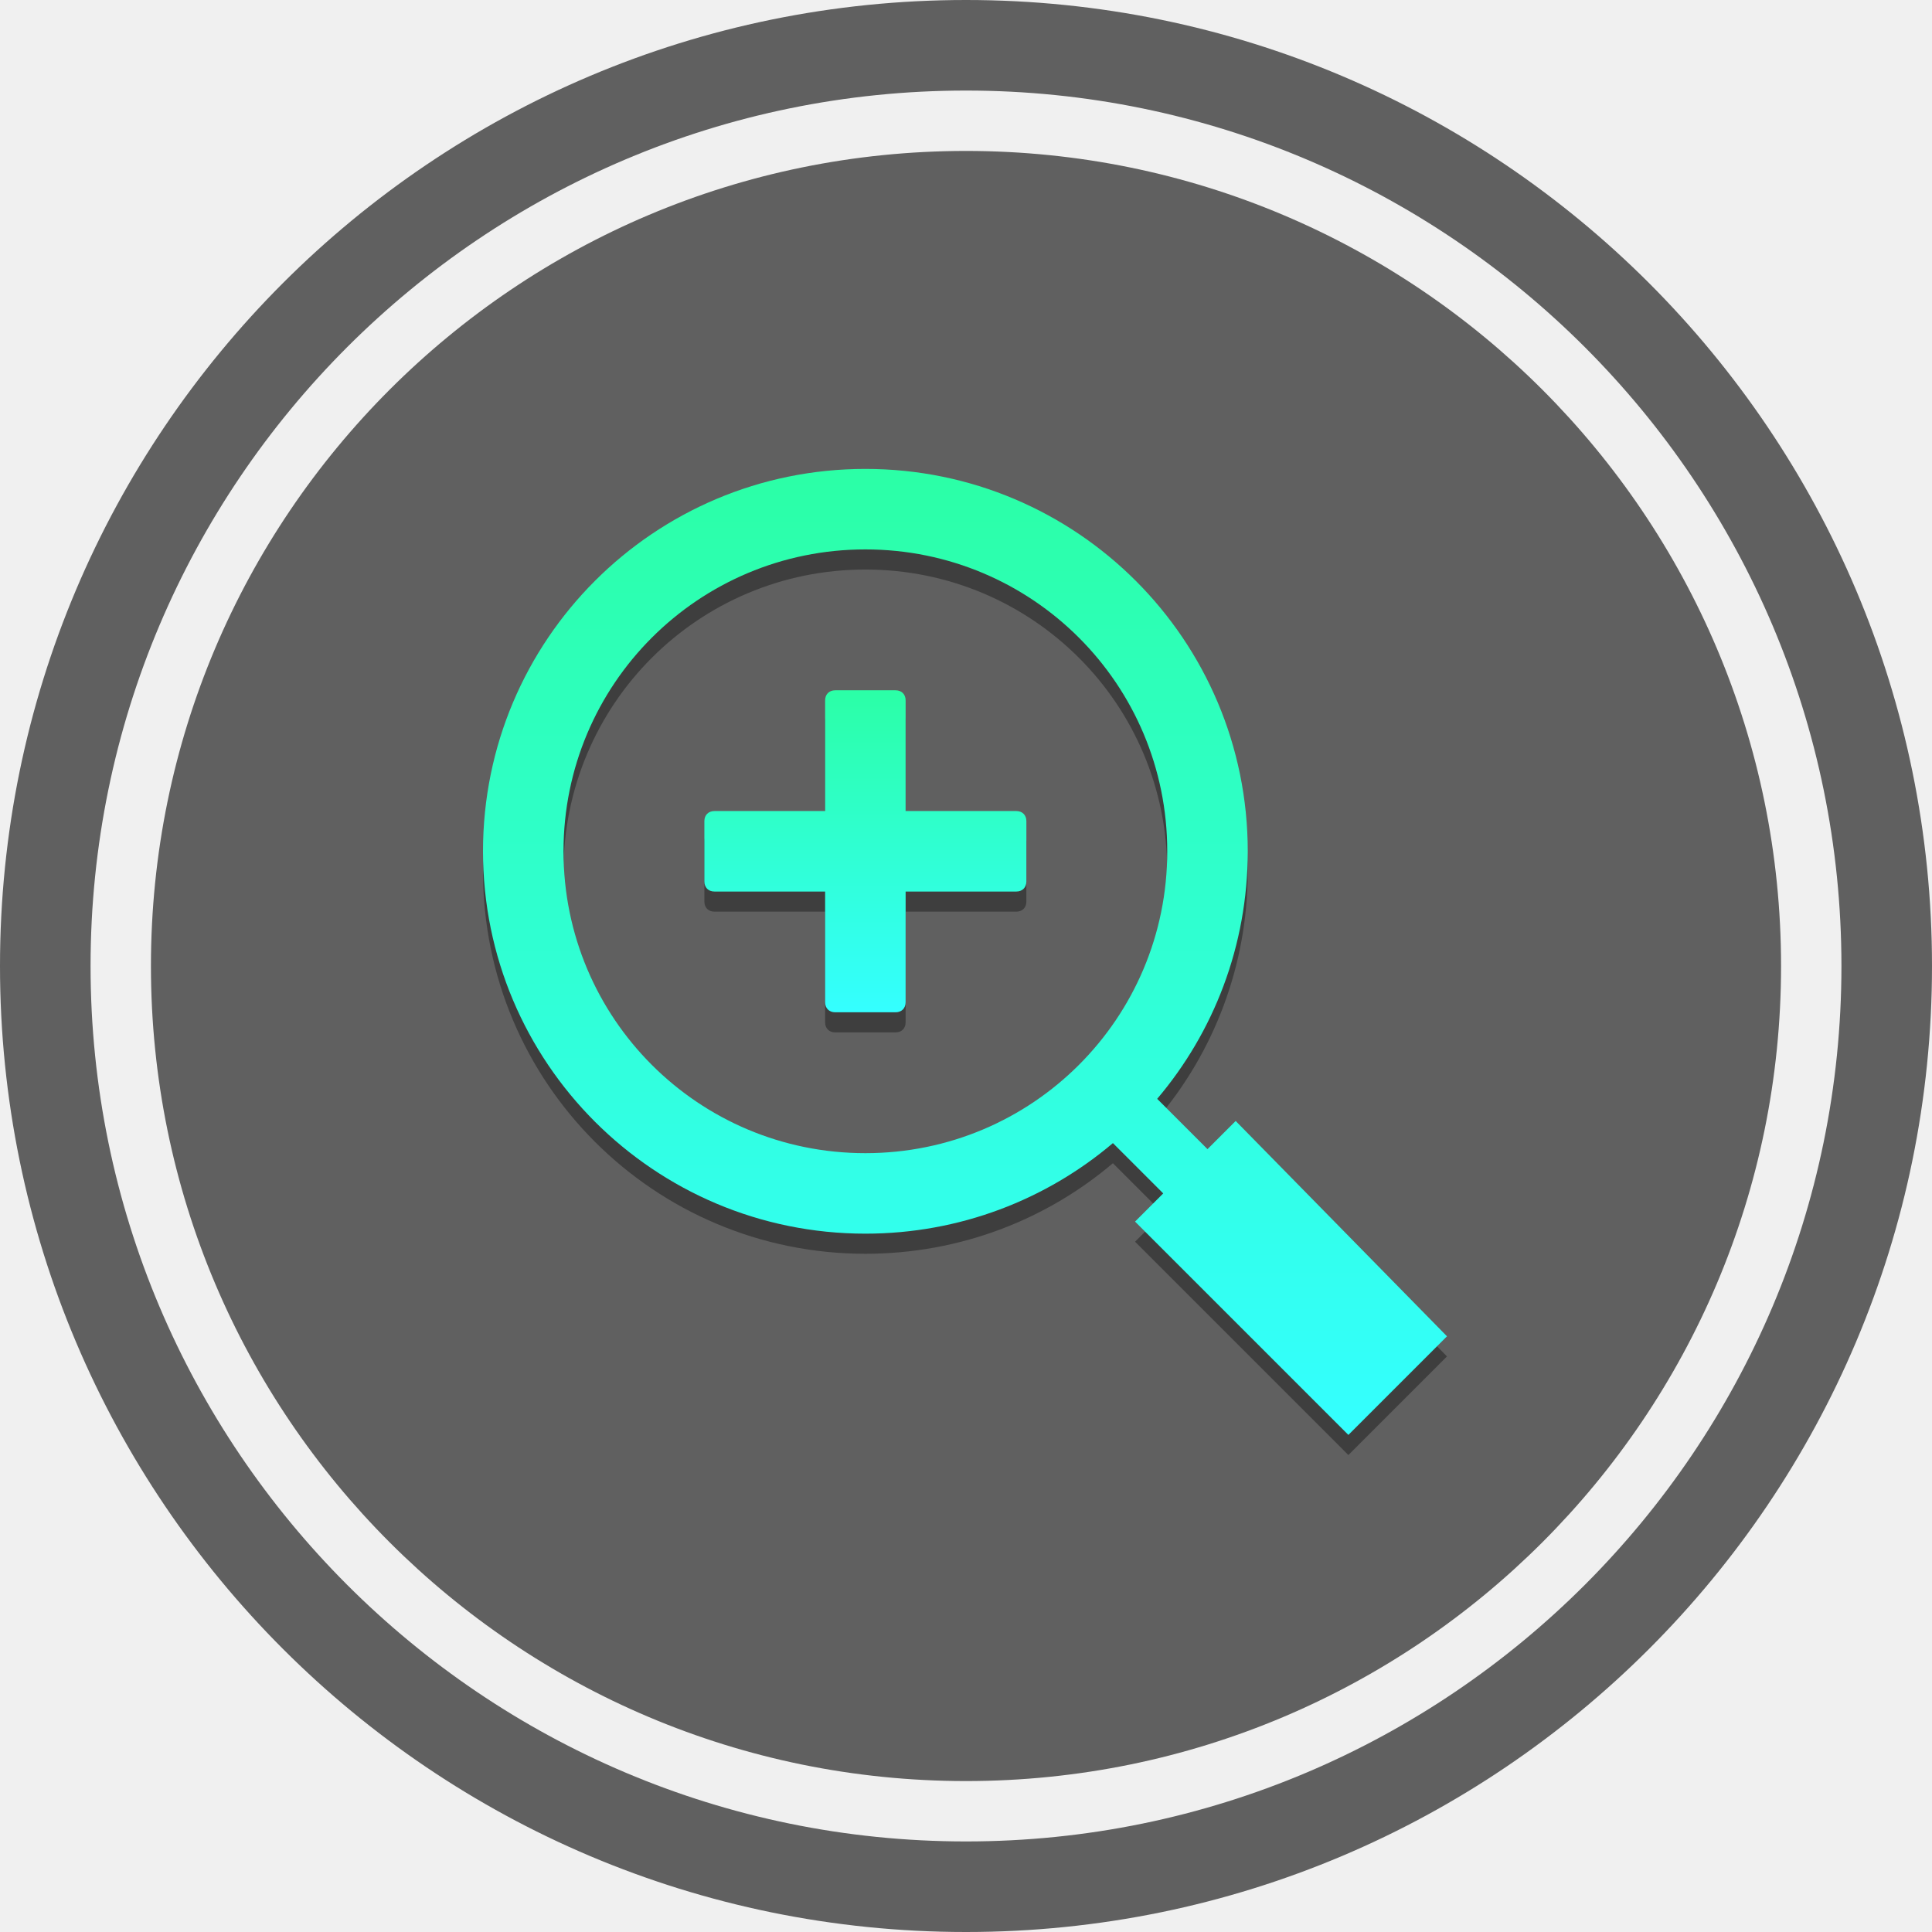
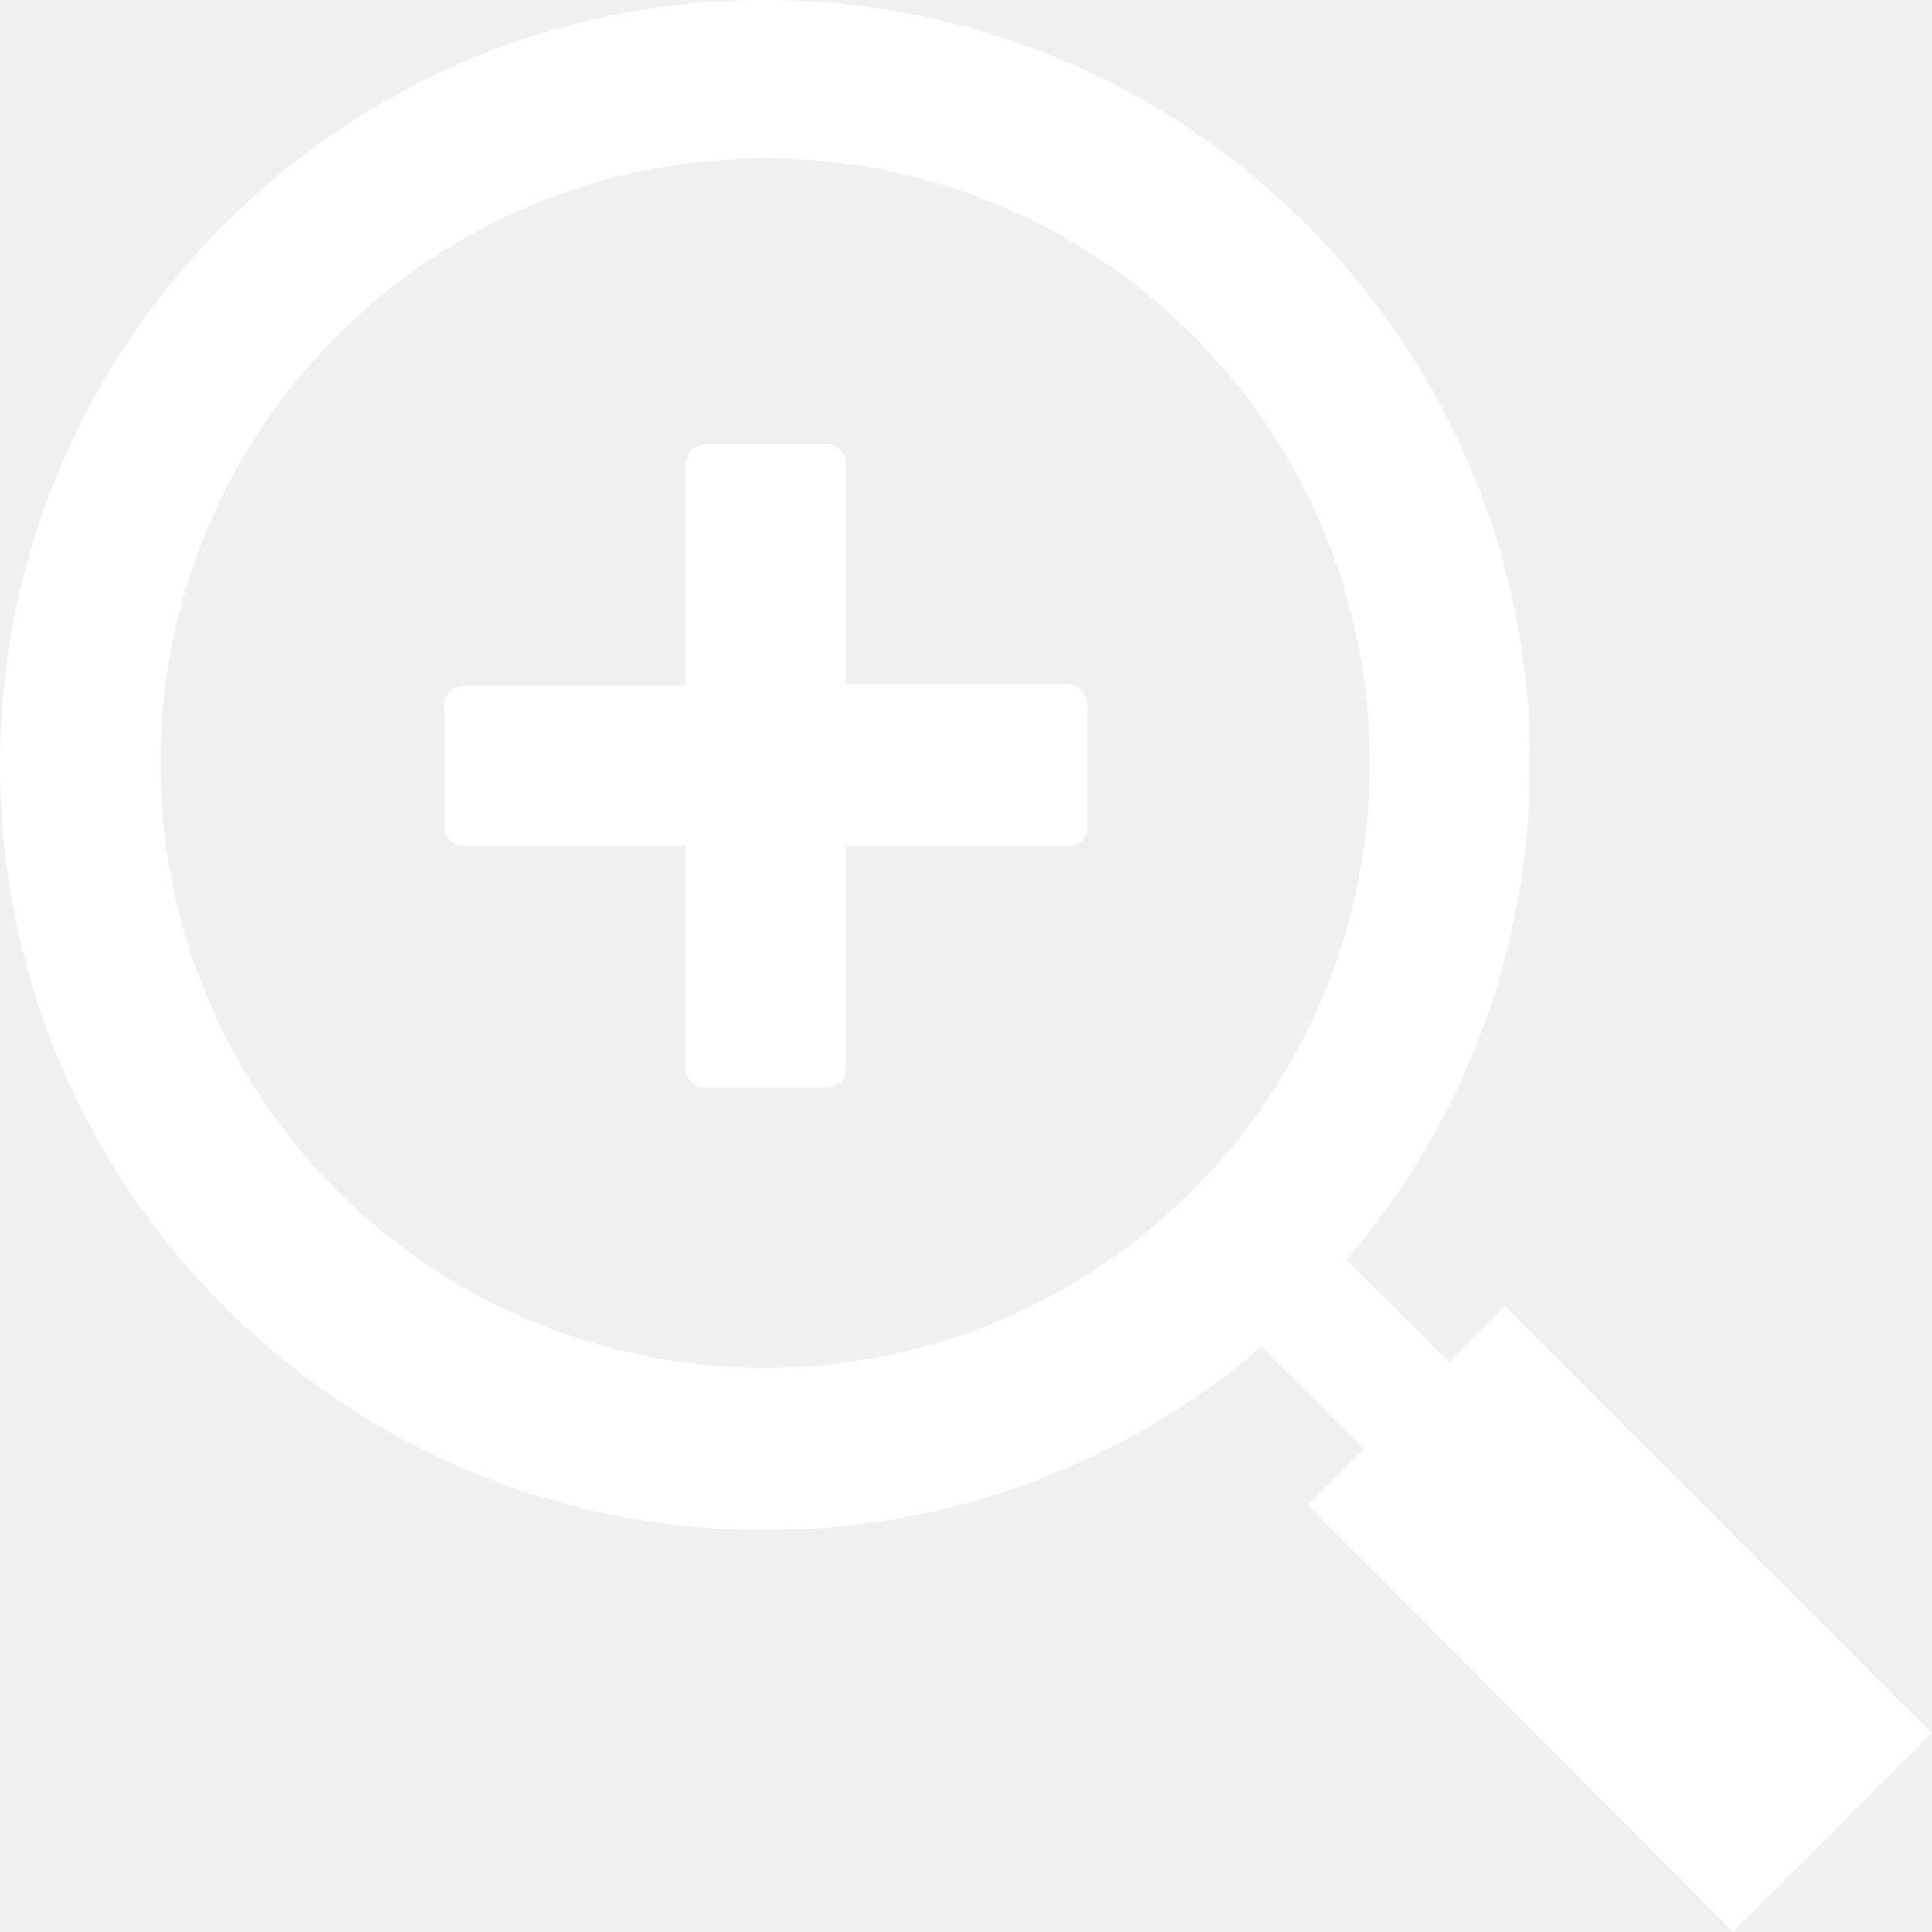
- <svg xmlns="http://www.w3.org/2000/svg" version="1.1" id="图层_1" x="0px" y="0px" viewBox="0 0 96 96" enable-background="new 0 0 96 96" xml:space="preserve">
+ <svg xmlns="http://www.w3.org/2000/svg" version="1.1" id="图层_1" x="0px" y="0px" viewBox="0 0 100 100" enable-background="new 0 0 100 100" xml:space="preserve">
  <g>
-     <circle opacity="0.6" cx="48" cy="48" r="40.5" />
-     <path opacity="0.6" d="M48,0C21.5,0,0,21.5,0,48c0,26.5,21.5,48,48,48s48-21.5,48-48C96,21.5,74.5,0,48,0z M48,91.5   C24,91.5,4.5,72,4.5,48C4.5,24,24,4.5,48,4.5S91.5,24,91.5,48C91.5,72,72,91.5,48,91.5z" />
-     <g>
-       <g opacity="0.35">
-         <path d="M50.5,41.3H45v-5.5c0-0.3-0.2-0.5-0.5-0.5h-3c-0.3,0-0.5,0.2-0.5,0.5v5.5h-5.5c-0.3,0-0.5,0.2-0.5,0.5v3     c0,0.3,0.2,0.5,0.5,0.5H41v5.5c0,0.3,0.2,0.5,0.5,0.5h3c0.3,0,0.5-0.2,0.5-0.5v-5.5h5.5c0.3,0,0.5-0.2,0.5-0.5v-3     C51,41.5,50.8,41.3,50.5,41.3z" />
-         <path d="M61.4,56.7L60,58.1l-2.5-2.5C60.3,52.3,62,48,62,43.3c0-10.5-8.5-19-19-19s-19,8.5-19,19s8.5,19,19,19     c4.7,0,9-1.7,12.3-4.5l2.5,2.5l-1.4,1.4l10.6,10.6l4.9-4.9L61.4,56.7z M43,58.3c-8.3,0-15-6.7-15-15s6.7-15,15-15s15,6.7,15,15     S51.3,58.3,43,58.3z" />
-       </g>
-       <g>
-         <g>
-           <linearGradient id="SVGID_1_" gradientUnits="userSpaceOnUse" x1="43" y1="34.25" x2="43" y2="50.25">
-             <stop offset="0" style="stop-color:#2BFFA6" />
-             <stop offset="1" style="stop-color:#34FFFF" />
-           </linearGradient>
-           <path fill="url(#SVGID_1_)" d="M50.5,40.3H45v-5.5c0-0.3-0.2-0.5-0.5-0.5h-3c-0.3,0-0.5,0.2-0.5,0.5v5.5h-5.5      c-0.3,0-0.5,0.2-0.5,0.5v3c0,0.3,0.2,0.5,0.5,0.5H41v5.5c0,0.3,0.2,0.5,0.5,0.5h3c0.3,0,0.5-0.2,0.5-0.5v-5.5h5.5      c0.3,0,0.5-0.2,0.5-0.5v-3C51,40.5,50.8,40.3,50.5,40.3z" />
-           <linearGradient id="SVGID_2_" gradientUnits="userSpaceOnUse" x1="48" y1="23.25" x2="48" y2="71.25">
-             <stop offset="0" style="stop-color:#2BFFA6" />
-             <stop offset="1" style="stop-color:#34FFFF" />
-           </linearGradient>
-           <path fill="url(#SVGID_2_)" d="M61.4,55.7L60,57.1l-2.5-2.5C60.3,51.3,62,47,62,42.3c0-10.5-8.5-19-19-19s-19,8.5-19,19      s8.5,19,19,19c4.7,0,9-1.7,12.3-4.5l2.5,2.5l-1.4,1.4l10.6,10.6l4.9-4.9L61.4,55.7z M43,57.3c-8.3,0-15-6.7-15-15s6.7-15,15-15      s15,6.7,15,15S51.3,57.3,43,57.3z" />
-         </g>
-       </g>
-     </g>
+     <path fill="#FFFFFF" d="M55.2,35.4H43.8V24c0-0.6-0.5-1-1-1h-6.3c-0.6,0-1,0.5-1,1v11.5H24c-0.6,0-1,0.5-1,1v6.3c0,0.6,0.5,1,1,1   h11.5v11.5c0,0.6,0.5,1,1,1h6.3c0.6,0,1-0.5,1-1V43.8h11.5c0.6,0,1-0.5,1-1v-6.3C56.3,35.9,55.8,35.4,55.2,35.4z" />
+     <path fill="#FFFFFF" d="M77.9,67.6L75,70.5l-5.3-5.3c5.9-6.9,9.5-15.9,9.5-25.7C79.2,17.7,61.4,0,39.6,0S0,17.7,0,39.6   s17.7,39.6,39.6,39.6c9.8,0,18.8-3.6,25.7-9.5l5.3,5.3l-2.9,2.9L89.7,100L100,89.7L77.9,67.6z M39.6,70.8   c-17.3,0-31.3-14-31.3-31.3s14-31.3,31.3-31.3s31.3,14,31.3,31.3S56.8,70.8,39.6,70.8z" />
  </g>
</svg>
